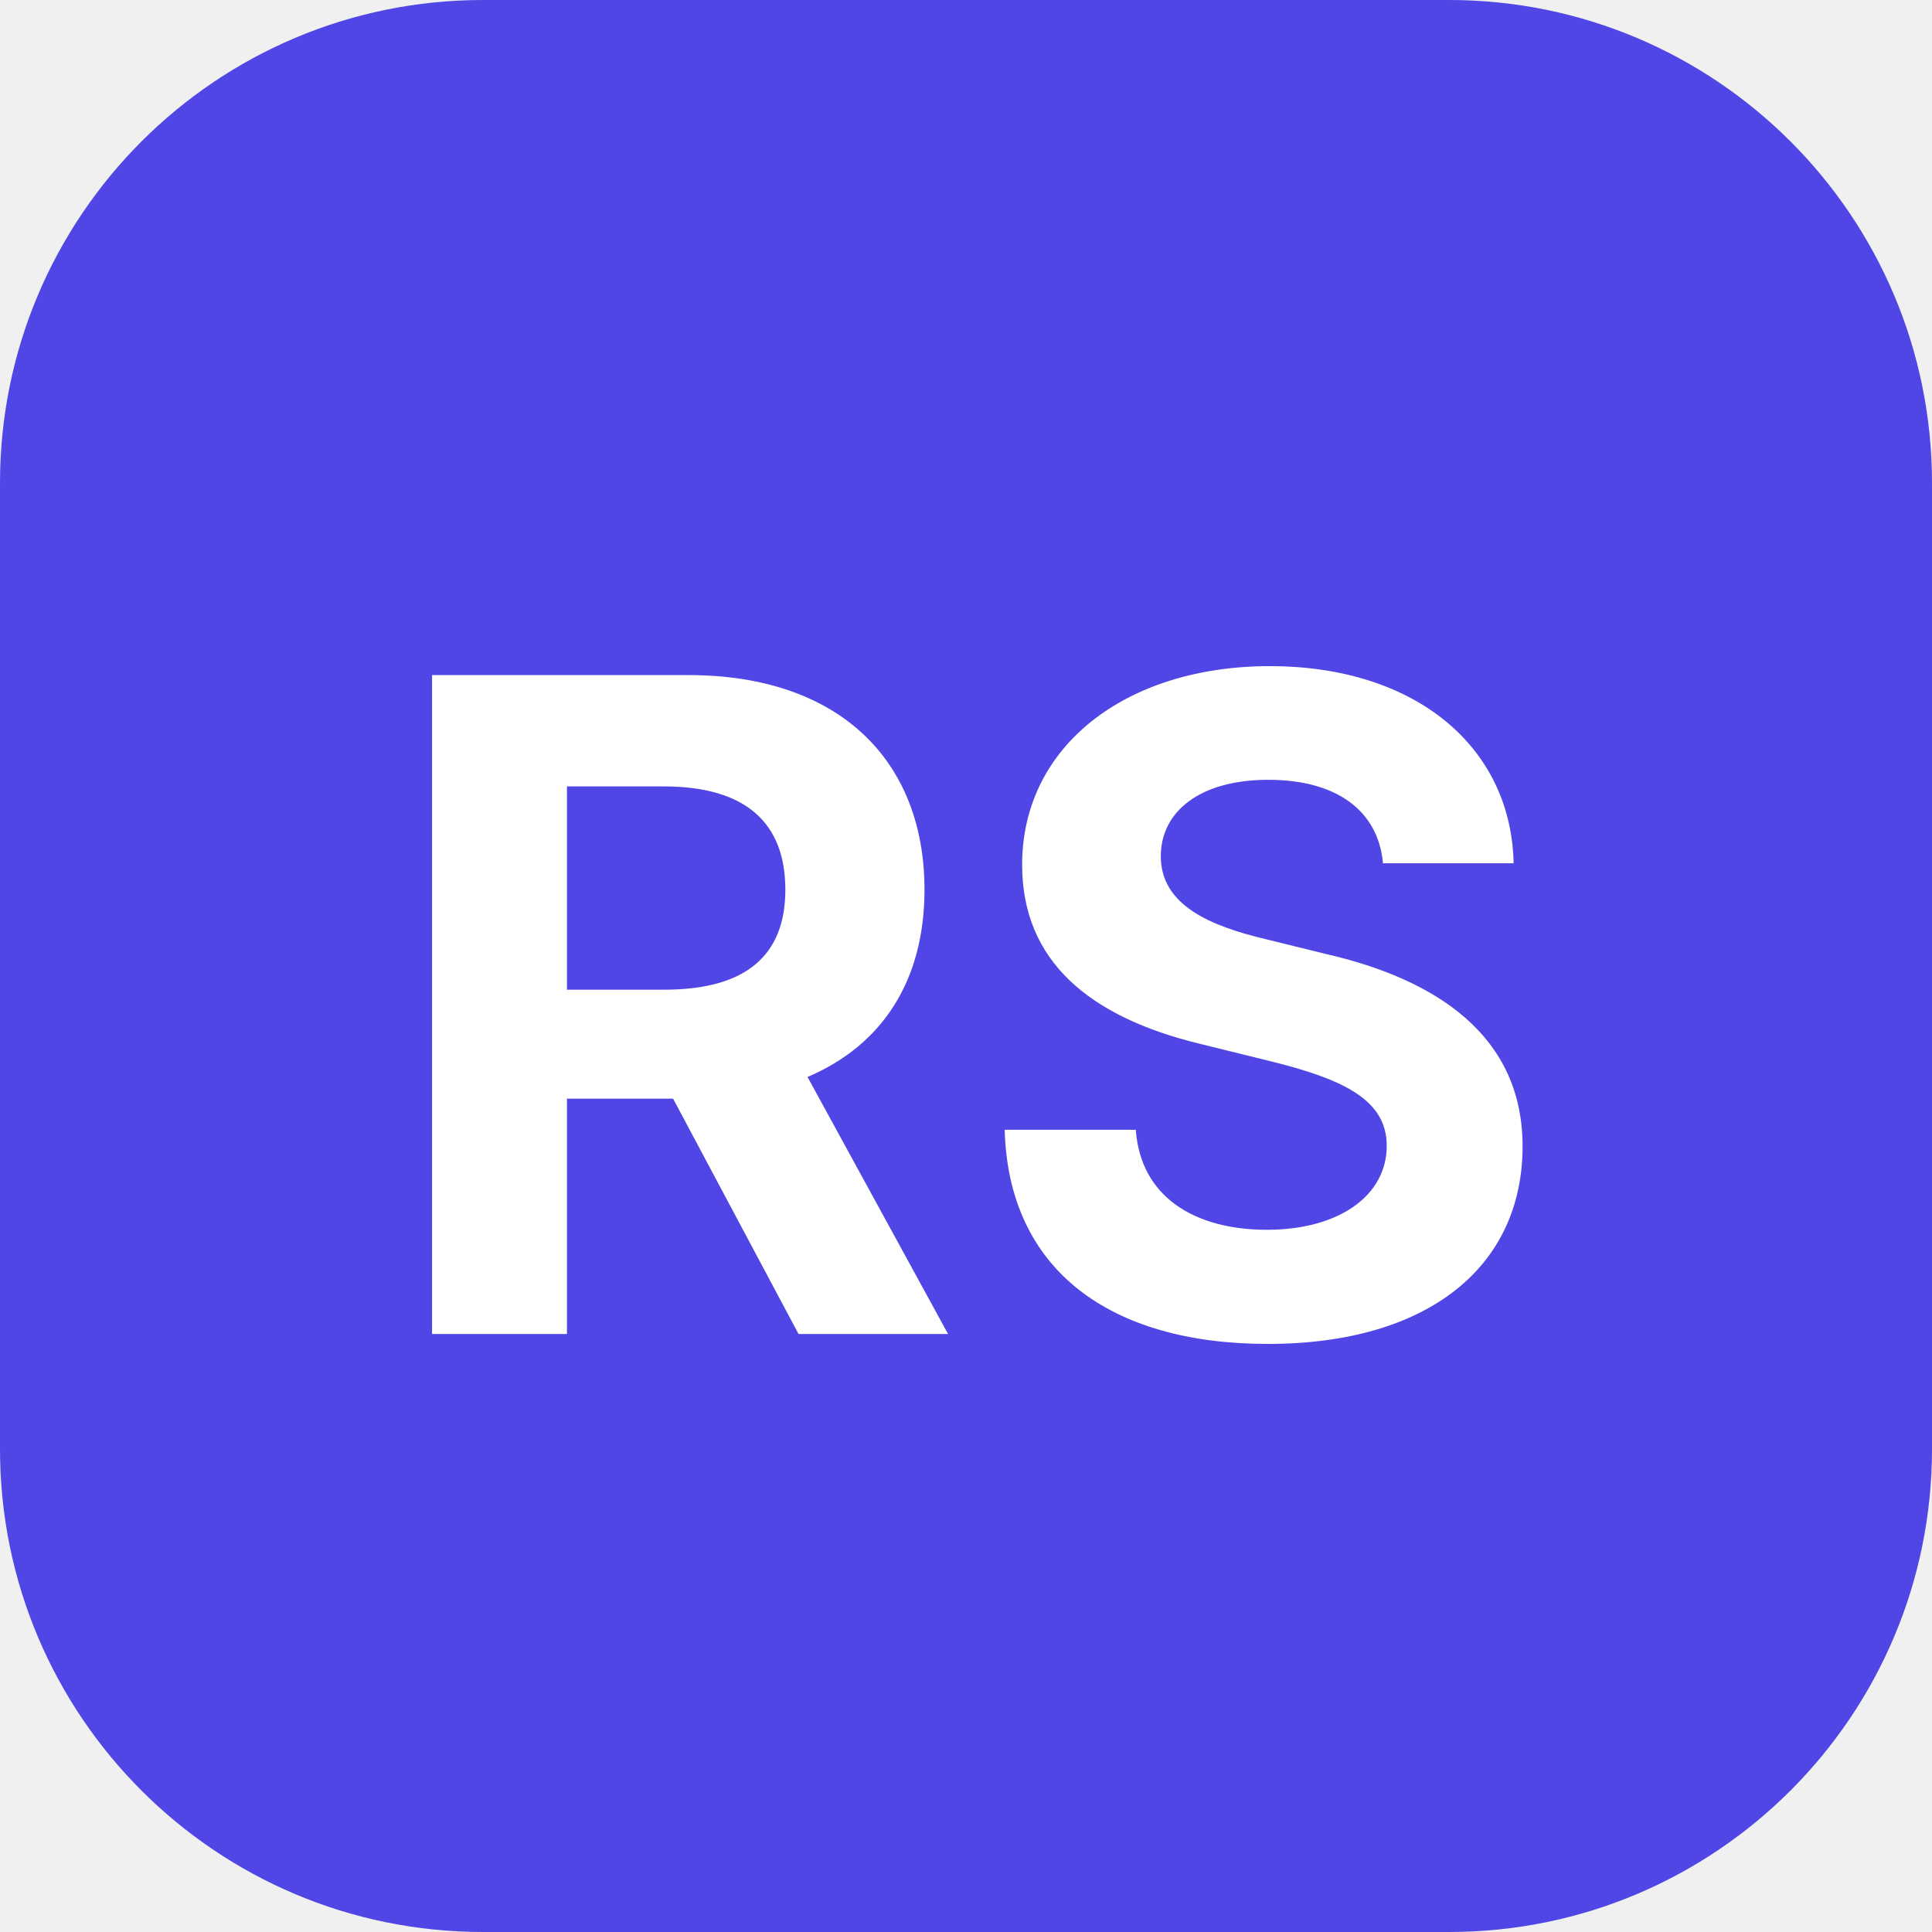
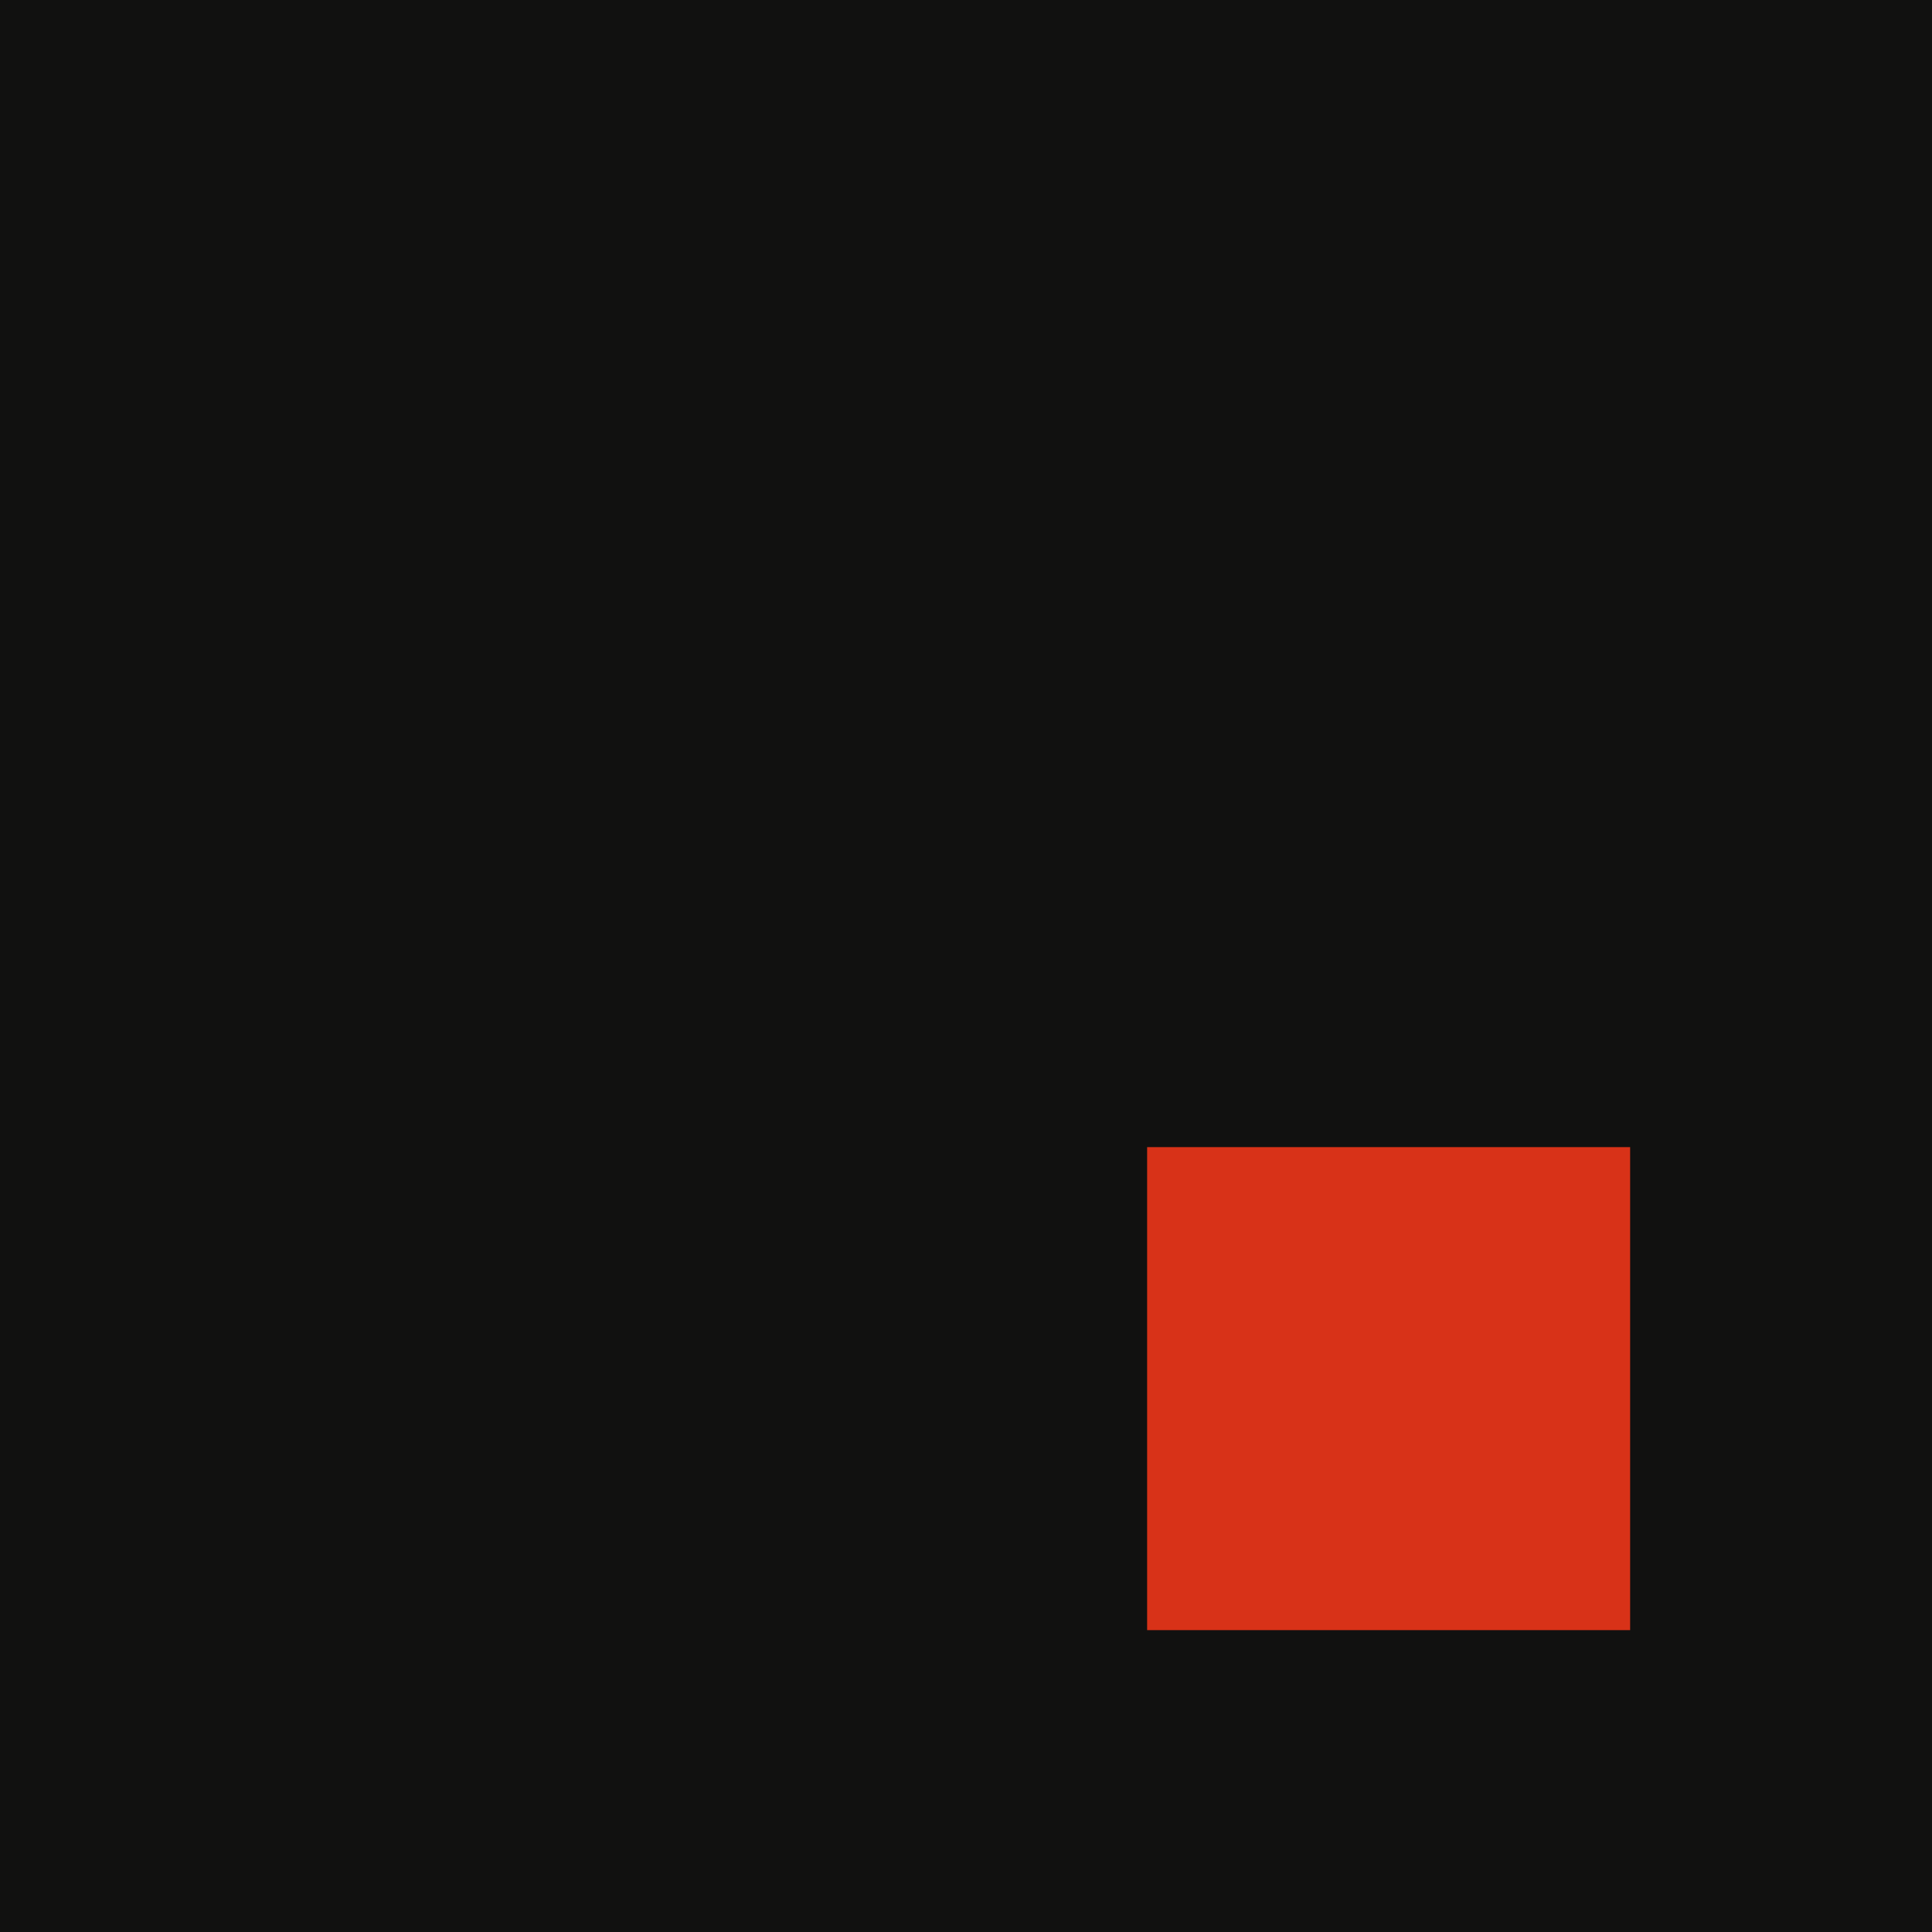
<svg xmlns="http://www.w3.org/2000/svg" viewBox="0 0 64 64" width="64" height="64">
-   <rect width="64" height="64" rx="16" fill="#4f46e5" />
-   <text x="50%" y="52%" dominant-baseline="central" text-anchor="middle" font-family="'Space Grotesk', Inter, system-ui, sans-serif" font-size="30" font-weight="700" fill="#ffffff">RS</text>
+   <rect width="64" height="64" fill="#111110" />
+   <rect x="38" y="38" width="16" height="16" fill="#D83218" />
</svg>
